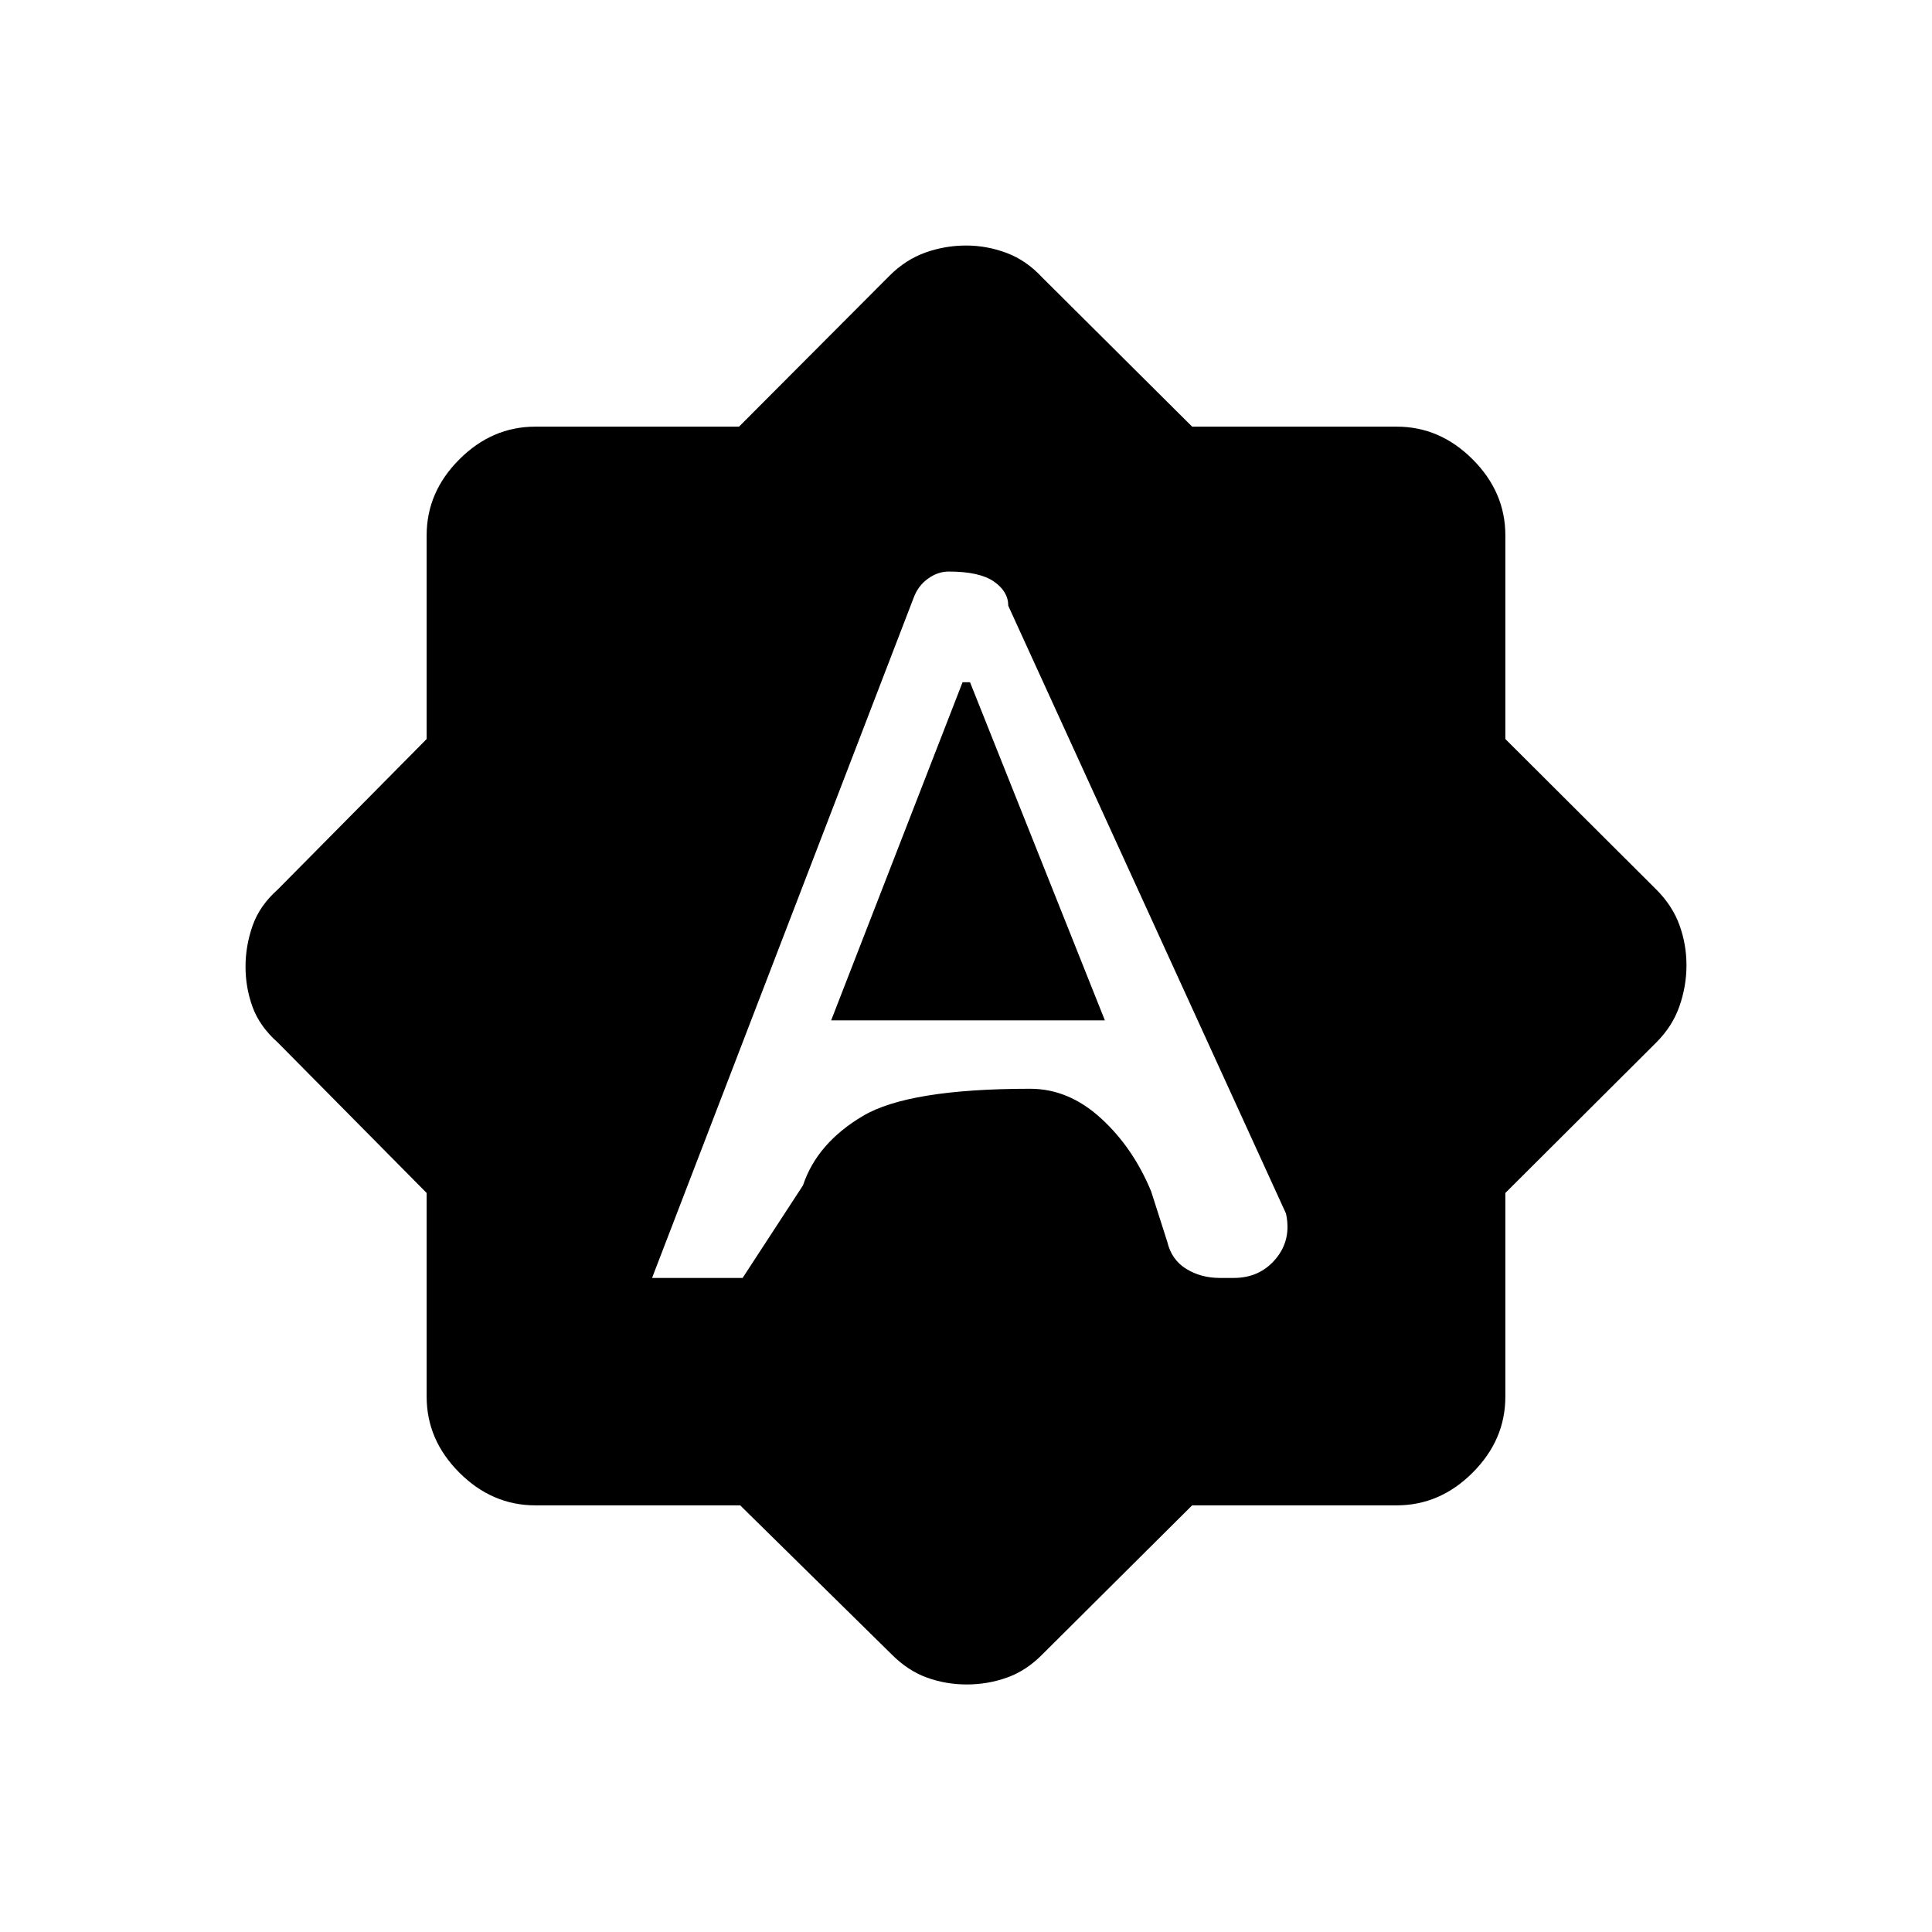
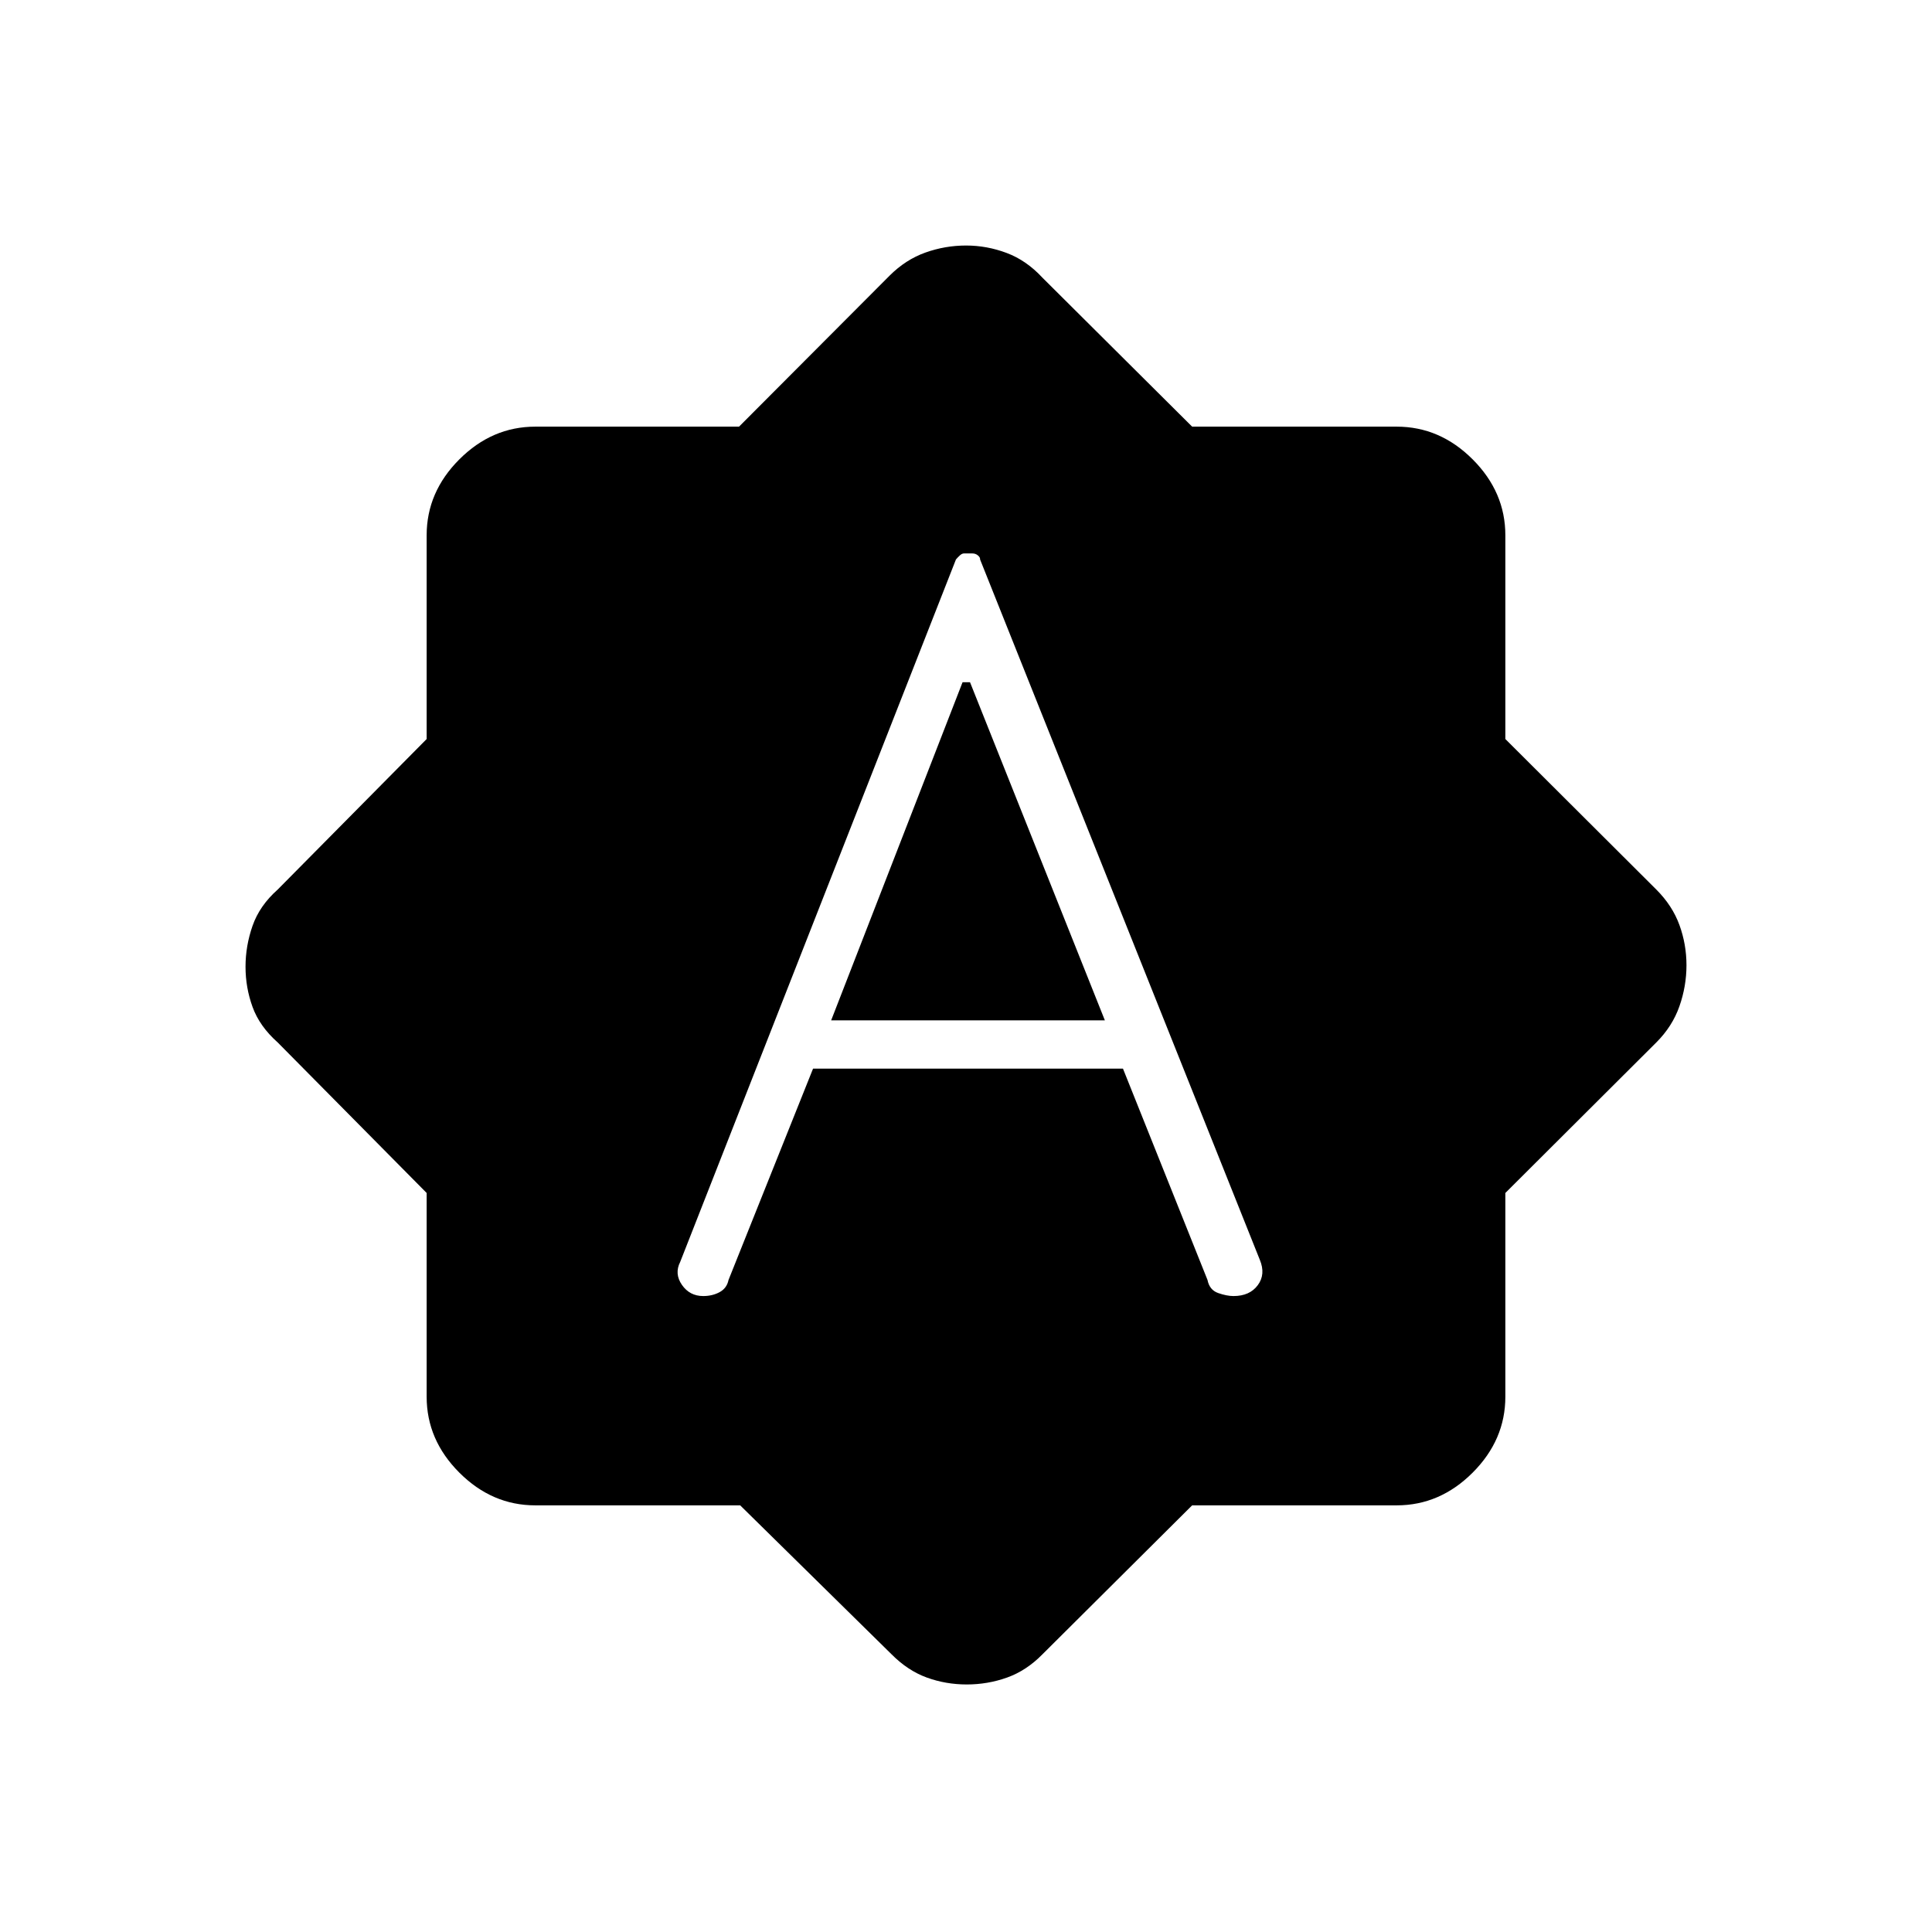
<svg xmlns="http://www.w3.org/2000/svg" viewBox="0 -960 960 960">
-   <path d="M324-325h45l30-46q7-21 29.79-34.5t83.13-13.5q19.05 0 35.06 14.6Q563-389.79 572-368l8 25q2.12 9 9.44 13.5 7.32 4.5 16.68 4.5h6.91q12.97 0 20.89-9.5T639-357L501-659q0-7.1-7.15-12.05-7.15-4.95-22.43-4.95-5.42 0-10.34 3.55-4.91 3.55-7.08 9.45L324-325Zm89-128 65.29-168H482l67 168H413Zm-45.21 241H266q-21.5 0-37.75-16.25T212-266v-101.22L138-442q-9-8-12.5-17.63-3.5-9.62-3.5-20 0-10.37 3.5-20.37 3.5-10 12.5-18l74-74.78V-694q0-21.5 16.25-37.75T266-748h101.22L442-823q8-8 17.81-11.5 9.82-3.5 20.2-3.5 10.38 0 20.21 3.7 9.82 3.69 17.78 12.3l74.37 74H694q21.5 0 37.75 16.25T748-694v101.22L823-518q8 8 11.5 17.63 3.5 9.62 3.5 20 0 10.37-3.5 20.37-3.5 10-11.5 18l-75 74.78V-266q0 21.5-16.25 37.75T694-212H592.37L518-138q-7.96 8.13-17.6 11.57-9.63 3.43-20.02 3.43-10.38 0-19.84-3.43-9.47-3.44-17.54-11.57l-75.21-74Z" />
+   <path d="M367.79-212H266q-21.5 0-37.75-16.25T212-266v-101.22L138-442q-9-8-12.5-17.63-3.5-9.62-3.5-20 0-10.37 3.5-20.37 3.5-10 12.5-18l74-74.78V-694q0-21.5 16.25-37.75T266-748h101.22L442-823q8-8 17.81-11.5 9.82-3.5 20.2-3.5 10.38 0 20.21 3.7 9.82 3.69 17.78 12.3l74.37 74H694q21.5 0 37.75 16.25T748-694v101.22L823-518q8 8 11.5 17.63 3.5 9.62 3.5 20 0 10.37-3.5 20.37-3.5 10-11.5 18l-75 74.78V-266q0 21.5-16.25 37.75T694-212H592.37L518-138q-7.96 8.13-17.6 11.57-9.63 3.43-20.02 3.43-10.38 0-19.84-3.43-9.47-3.44-17.54-11.57l-75.21-74ZM404-429h154l42 105q1 5 5.29 6.5t7.63 1.5q8.05 0 12.06-5.4Q629-326.79 626-334L487-682q.12-1-1.06-2-1.18-1-2.82-1h-4.09q-1.03 0-2.11 1-1.08 1-1.92 2L338-333q-3 5.9.85 11.45 3.85 5.55 10.57 5.55 4.58 0 8.16-1.95 3.59-1.95 4.42-6.05l42-105Zm9-24 65.29-168H482l67 168H413Z" />
</svg>
